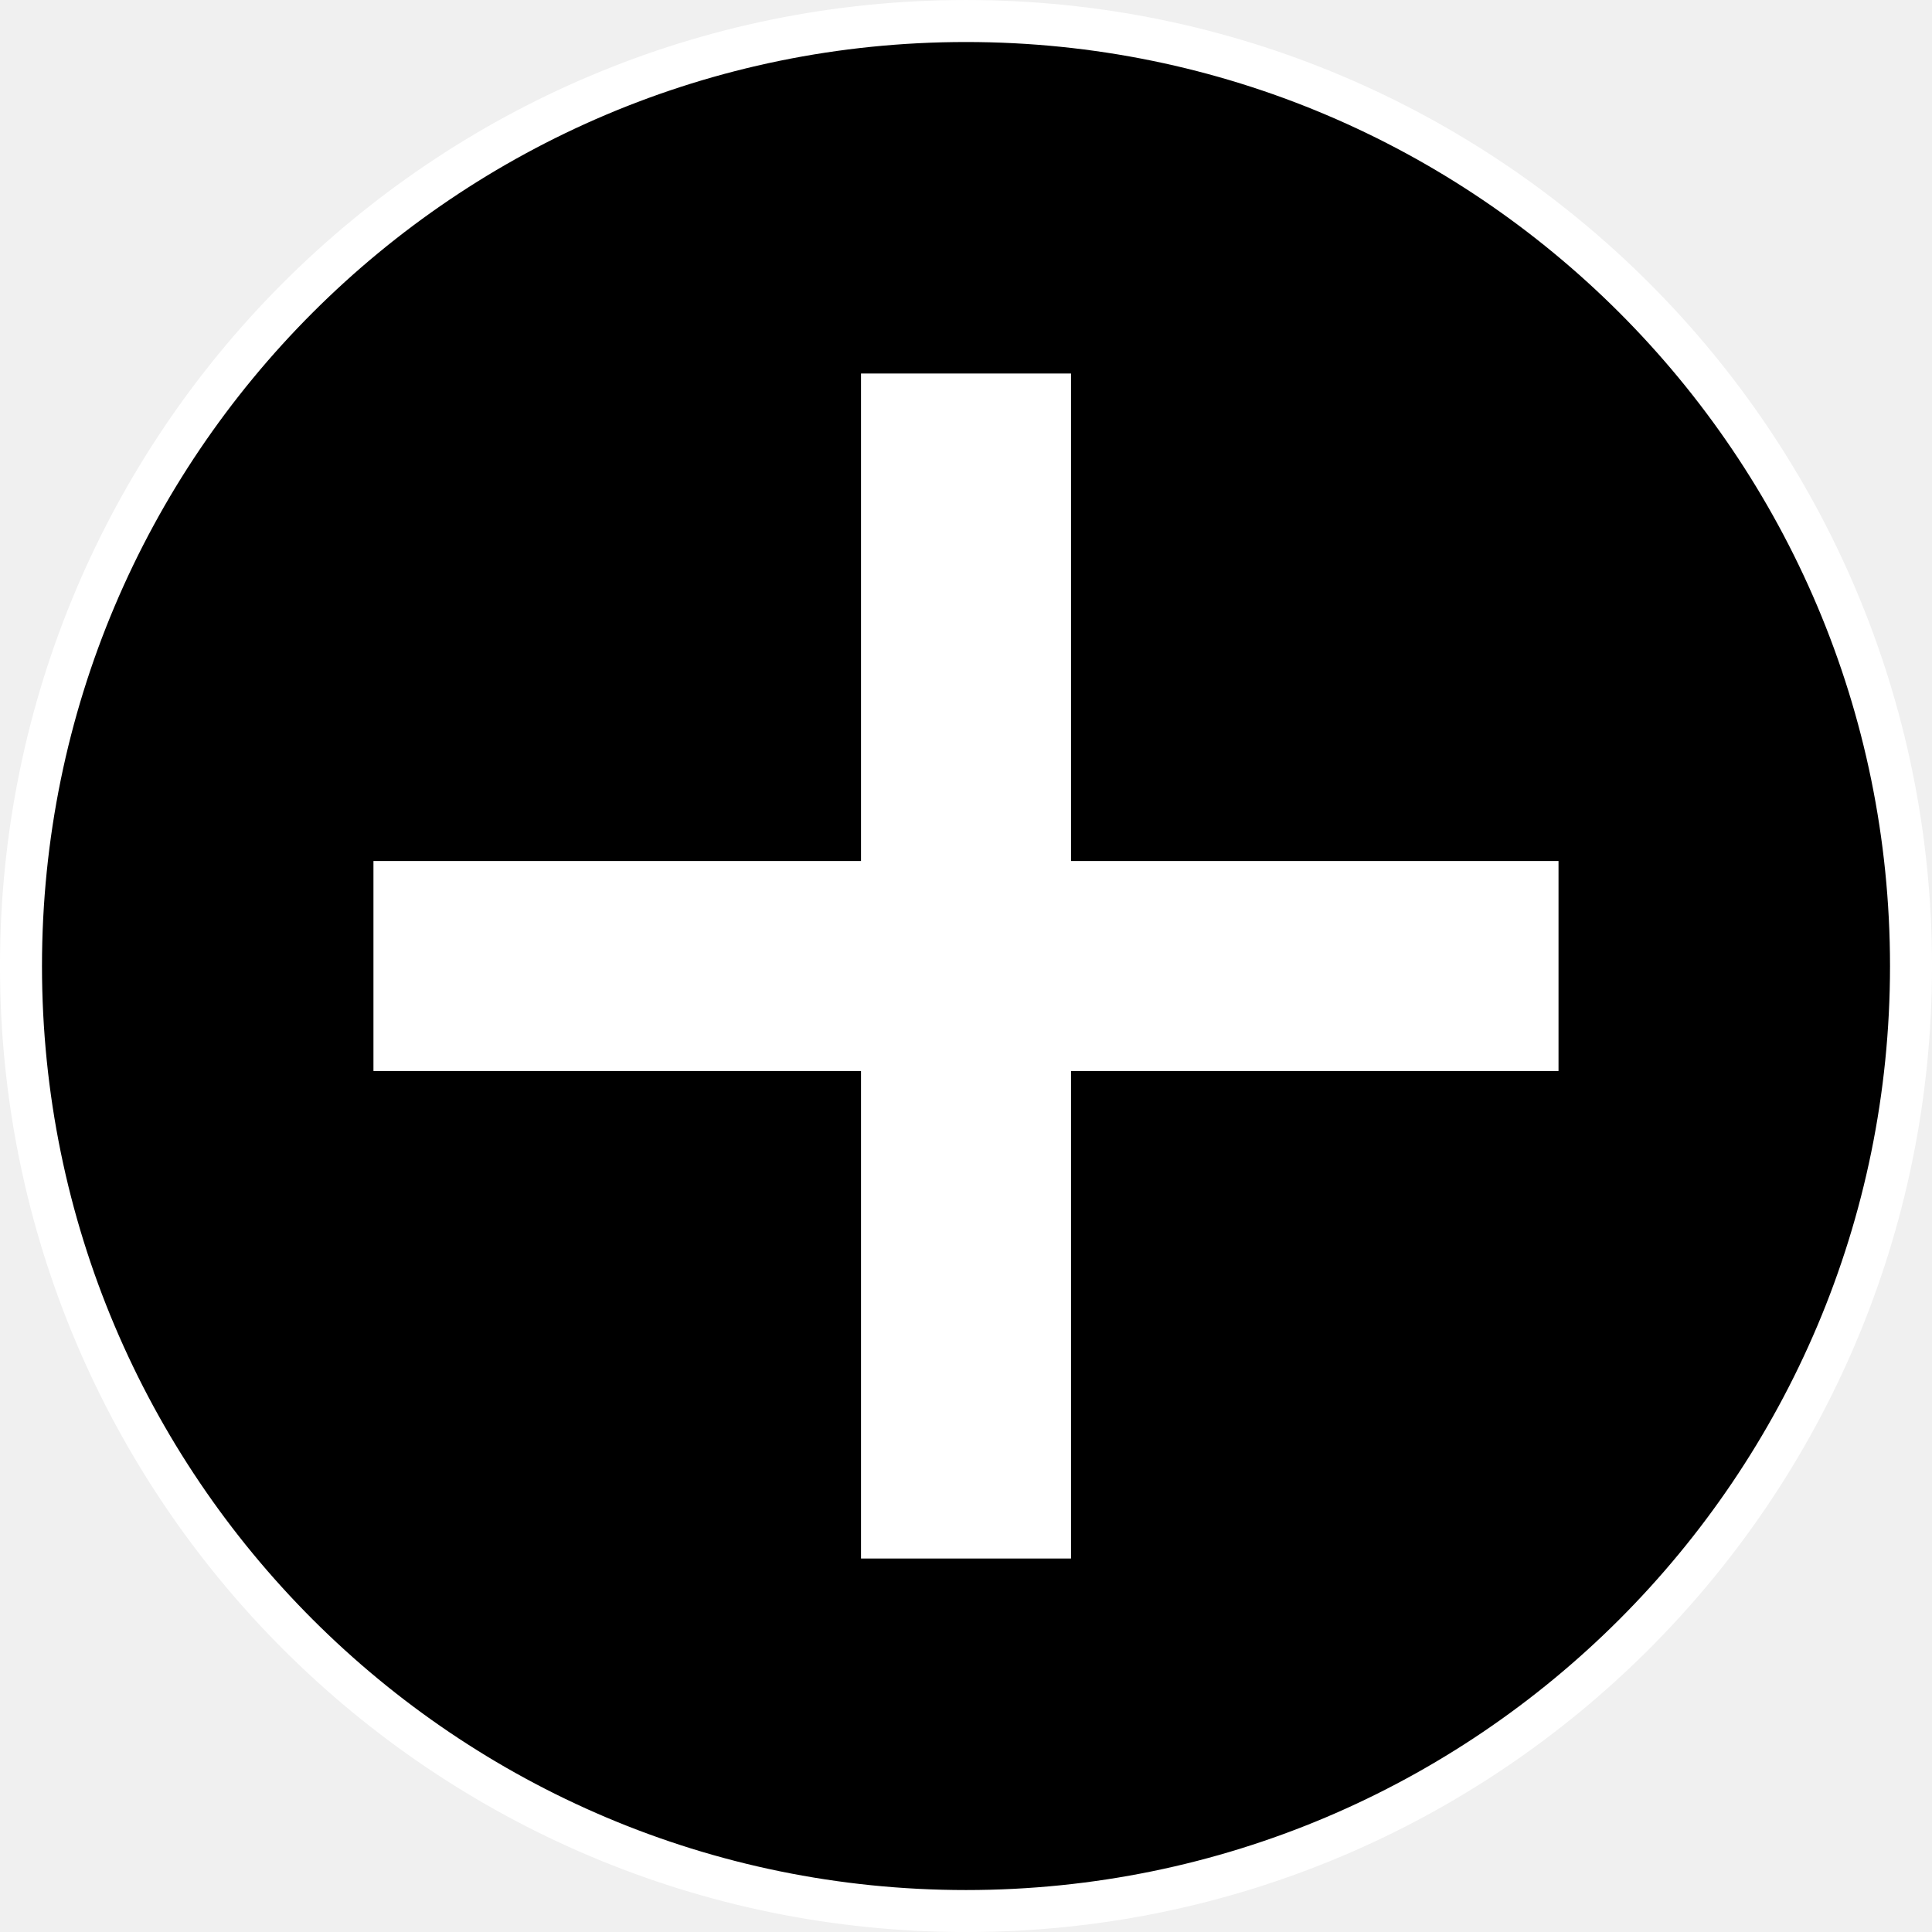
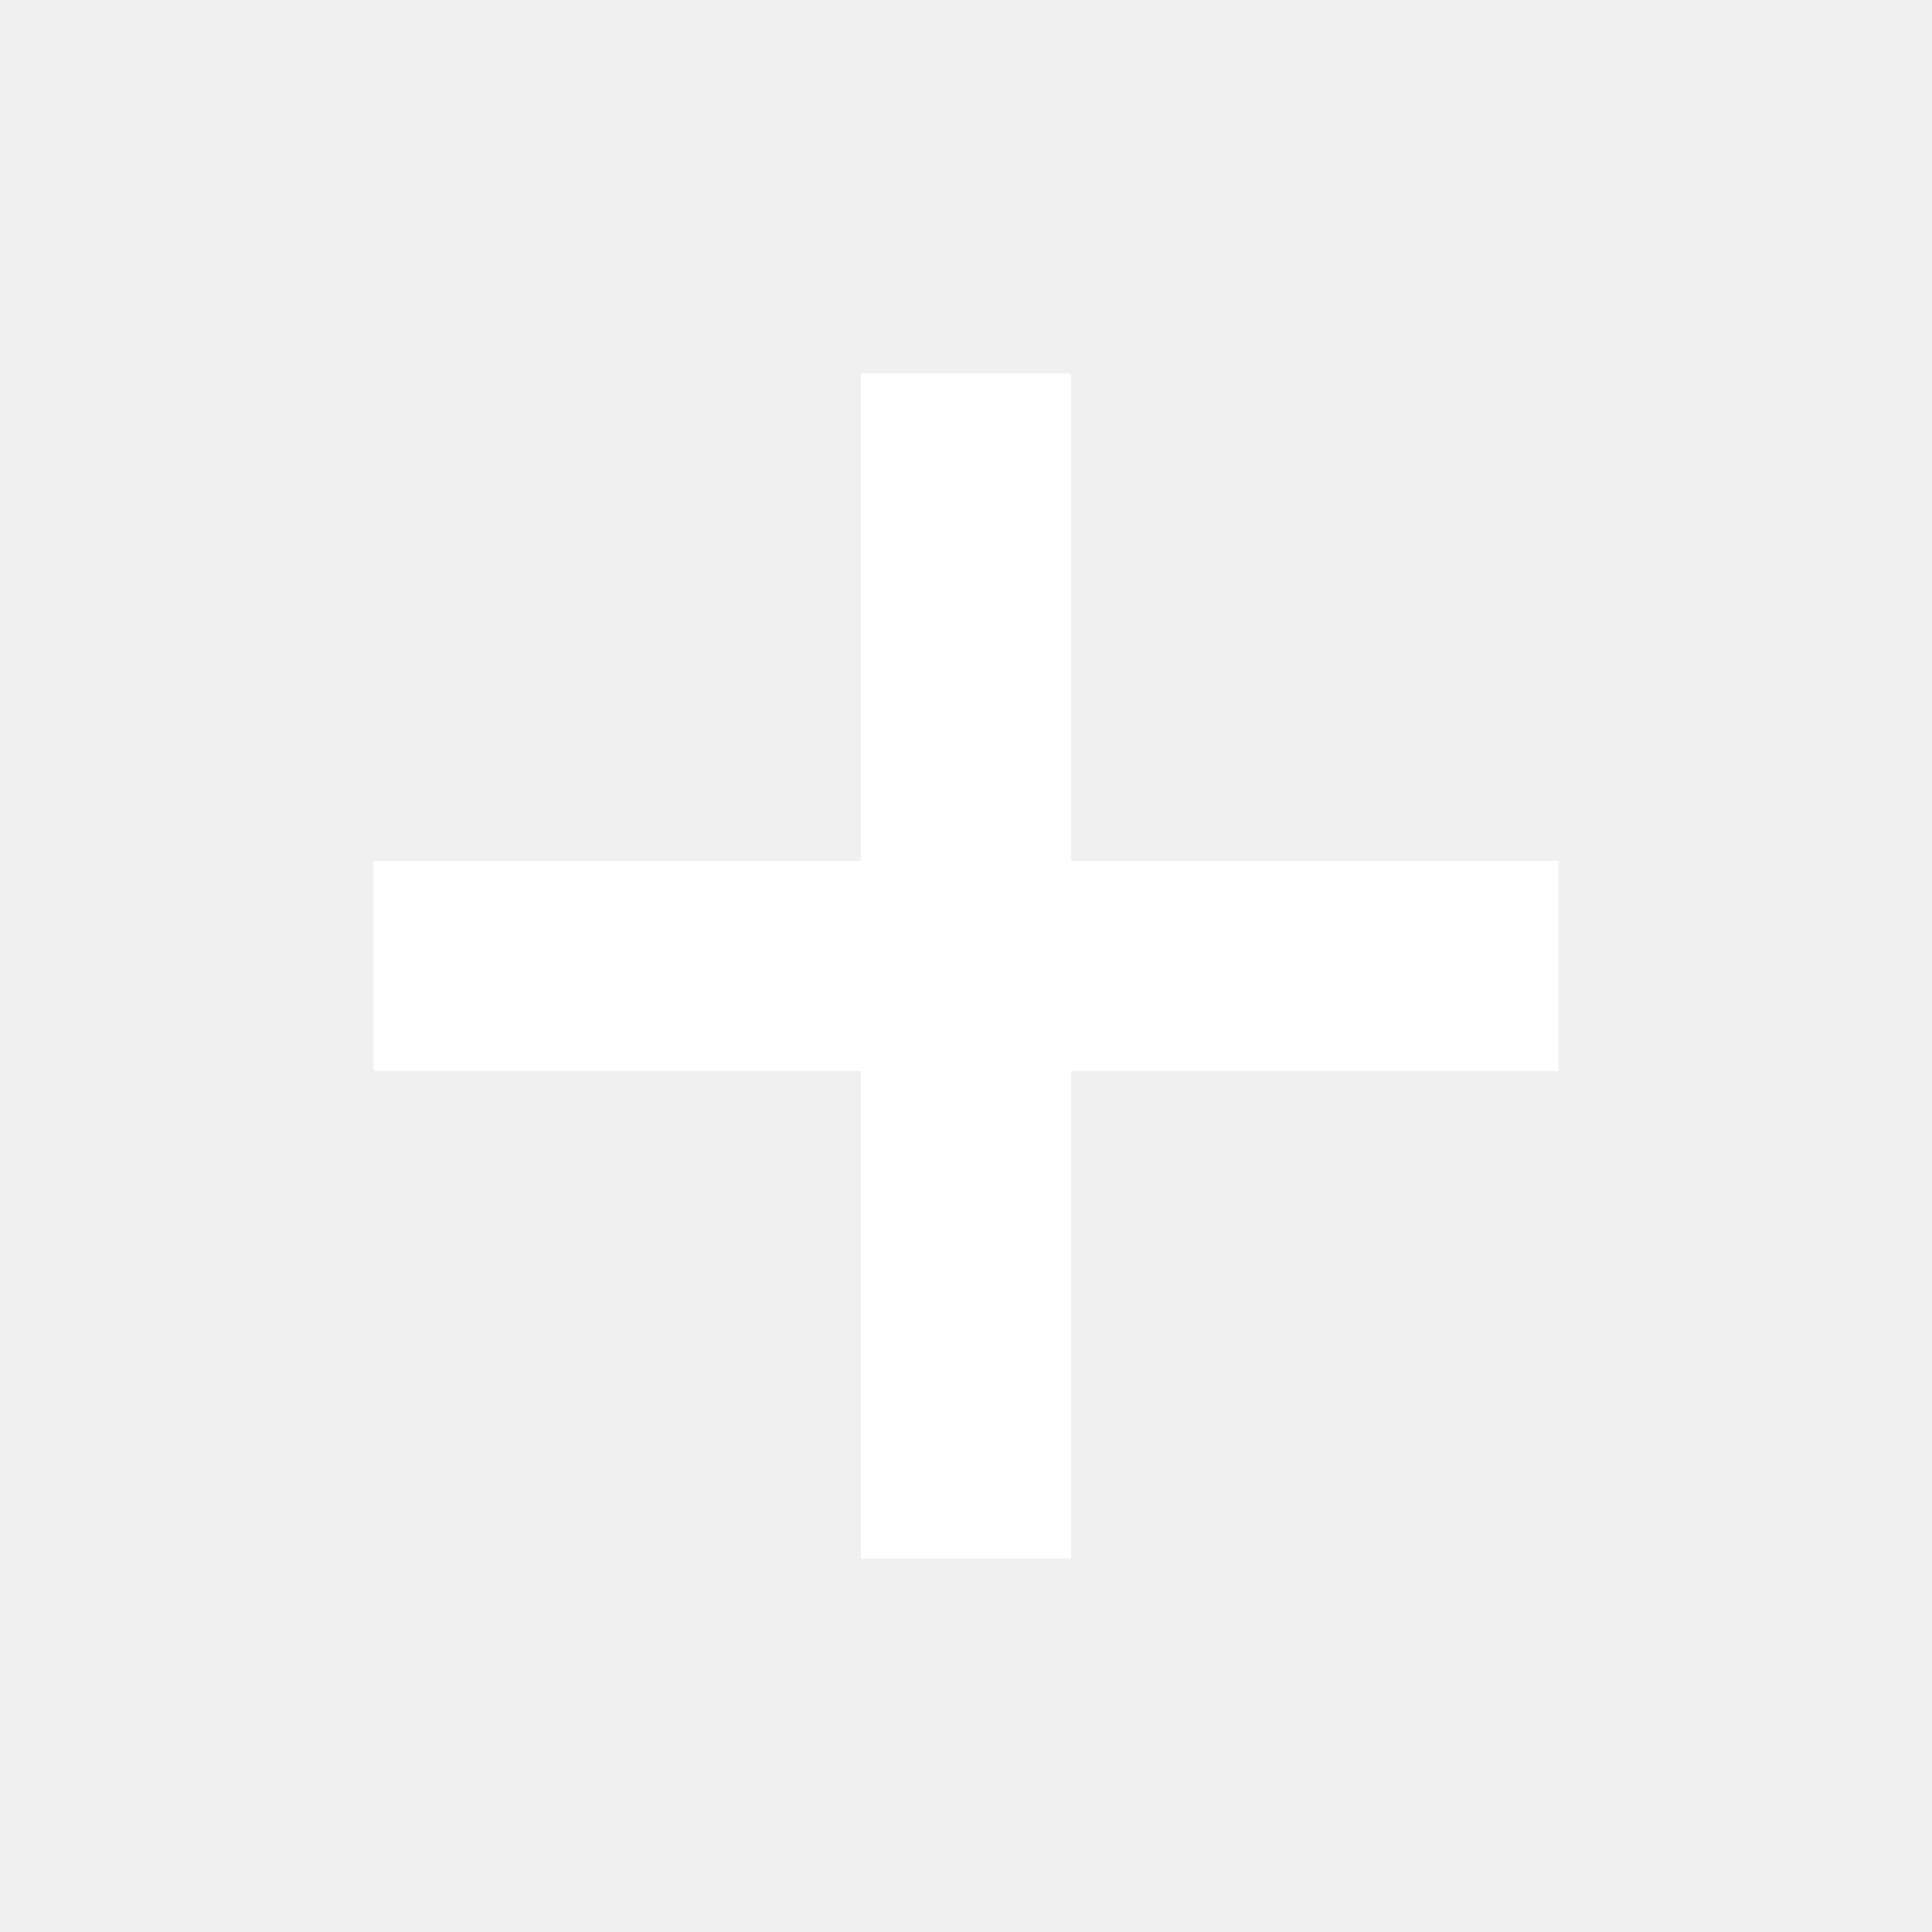
<svg xmlns="http://www.w3.org/2000/svg" viewBox="0 0 60.854 60.854" height="230" width="230">
-   <circle r="29.766" cy="113.682" cx="113.015" transform="translate(-82.588 -83.254)" stroke="#fff" stroke-width="1.323" />
  <g fill="#fff">
    <path d="M27.12 11.765h6.615V49.09H27.12z" />
    <path d="M49.09 27.12v6.615H11.763V27.12z" />
  </g>
</svg>
